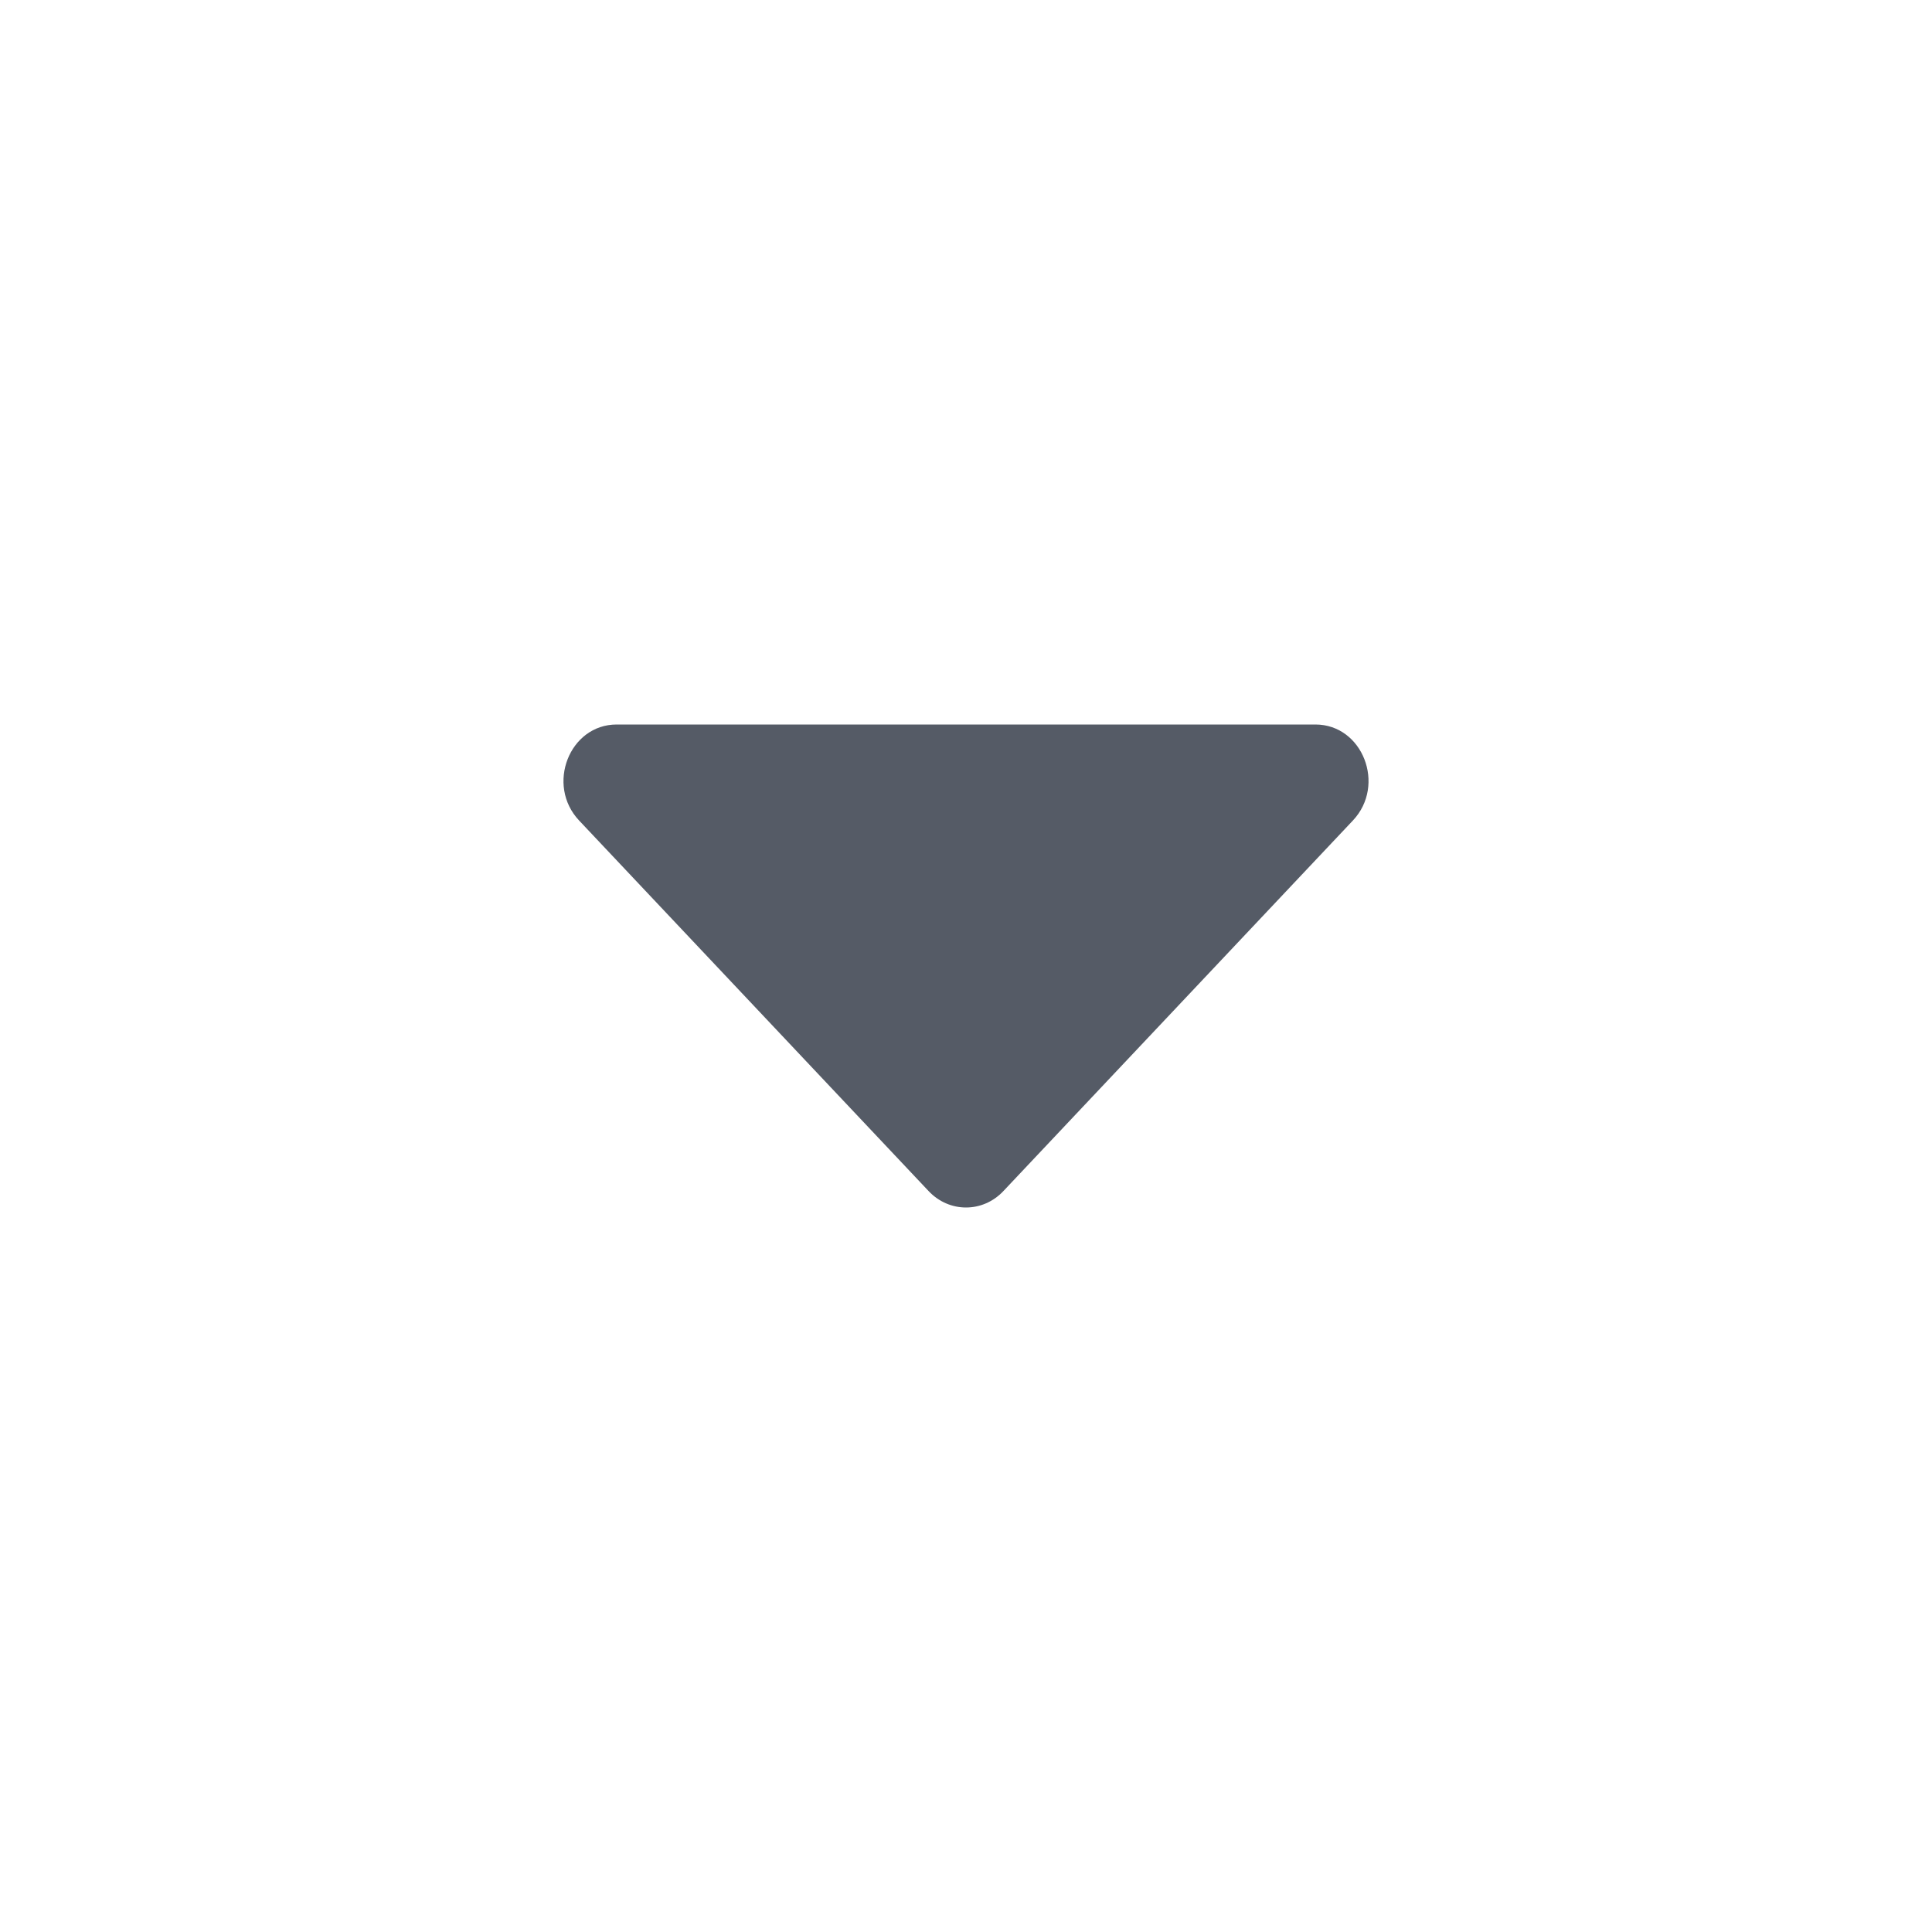
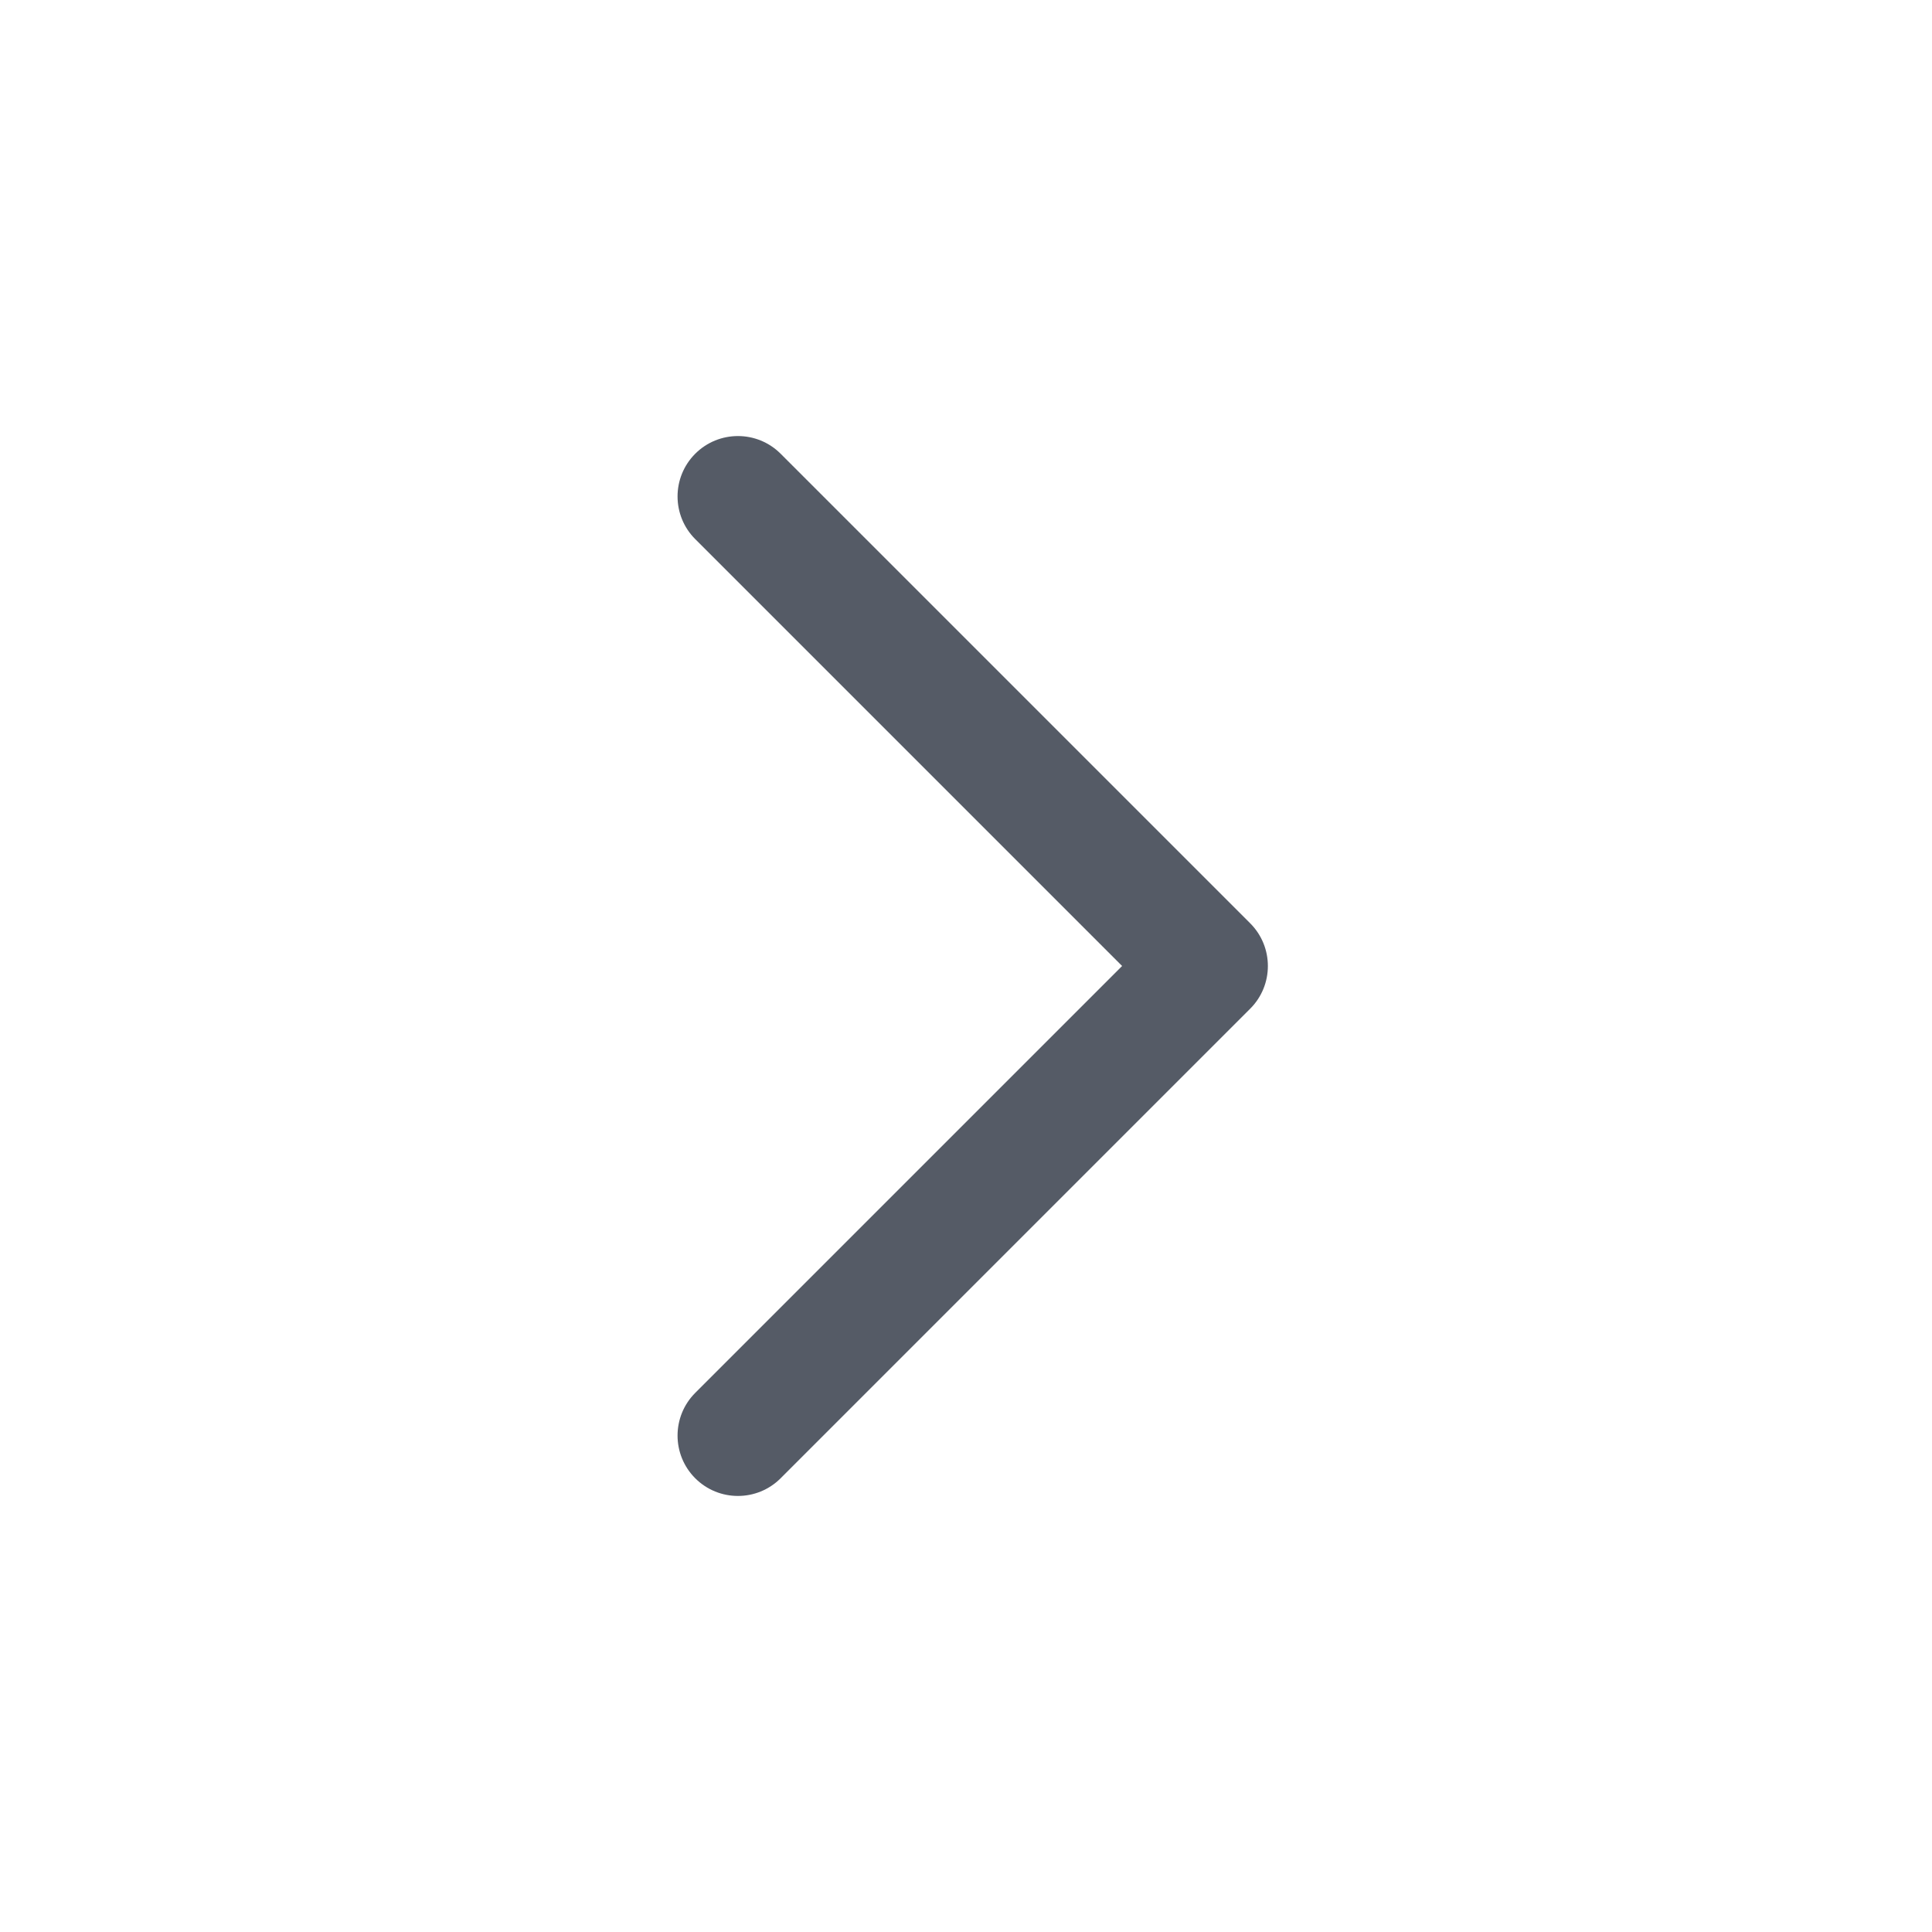
<svg xmlns="http://www.w3.org/2000/svg" width="20" height="20" viewBox="0 0 20 20" fill="none">
-   <path d="M10.388 12.329L14.005 8.494C14.351 8.127 14.106 7.5 13.617 7.5L6.384 7.5C5.894 7.5 5.649 8.127 5.995 8.494L9.612 12.329C9.826 12.557 10.174 12.557 10.388 12.329Z" fill="#1D2433" fill-opacity="0.75" />
+   <path fill-rule="evenodd" clip-rule="evenodd" d="M7.197 15.303C6.953 15.059 6.953 14.663 7.197 14.419L11.616 10L7.197 5.581C6.953 5.337 6.953 4.941 7.197 4.697C7.441 4.453 7.837 4.453 8.081 4.697L12.942 9.558C13.186 9.802 13.186 10.198 12.942 10.442L8.081 15.303C7.837 15.547 7.441 15.547 7.197 15.303Z" fill="#1D2433" fill-opacity="0.75" />
</svg>
